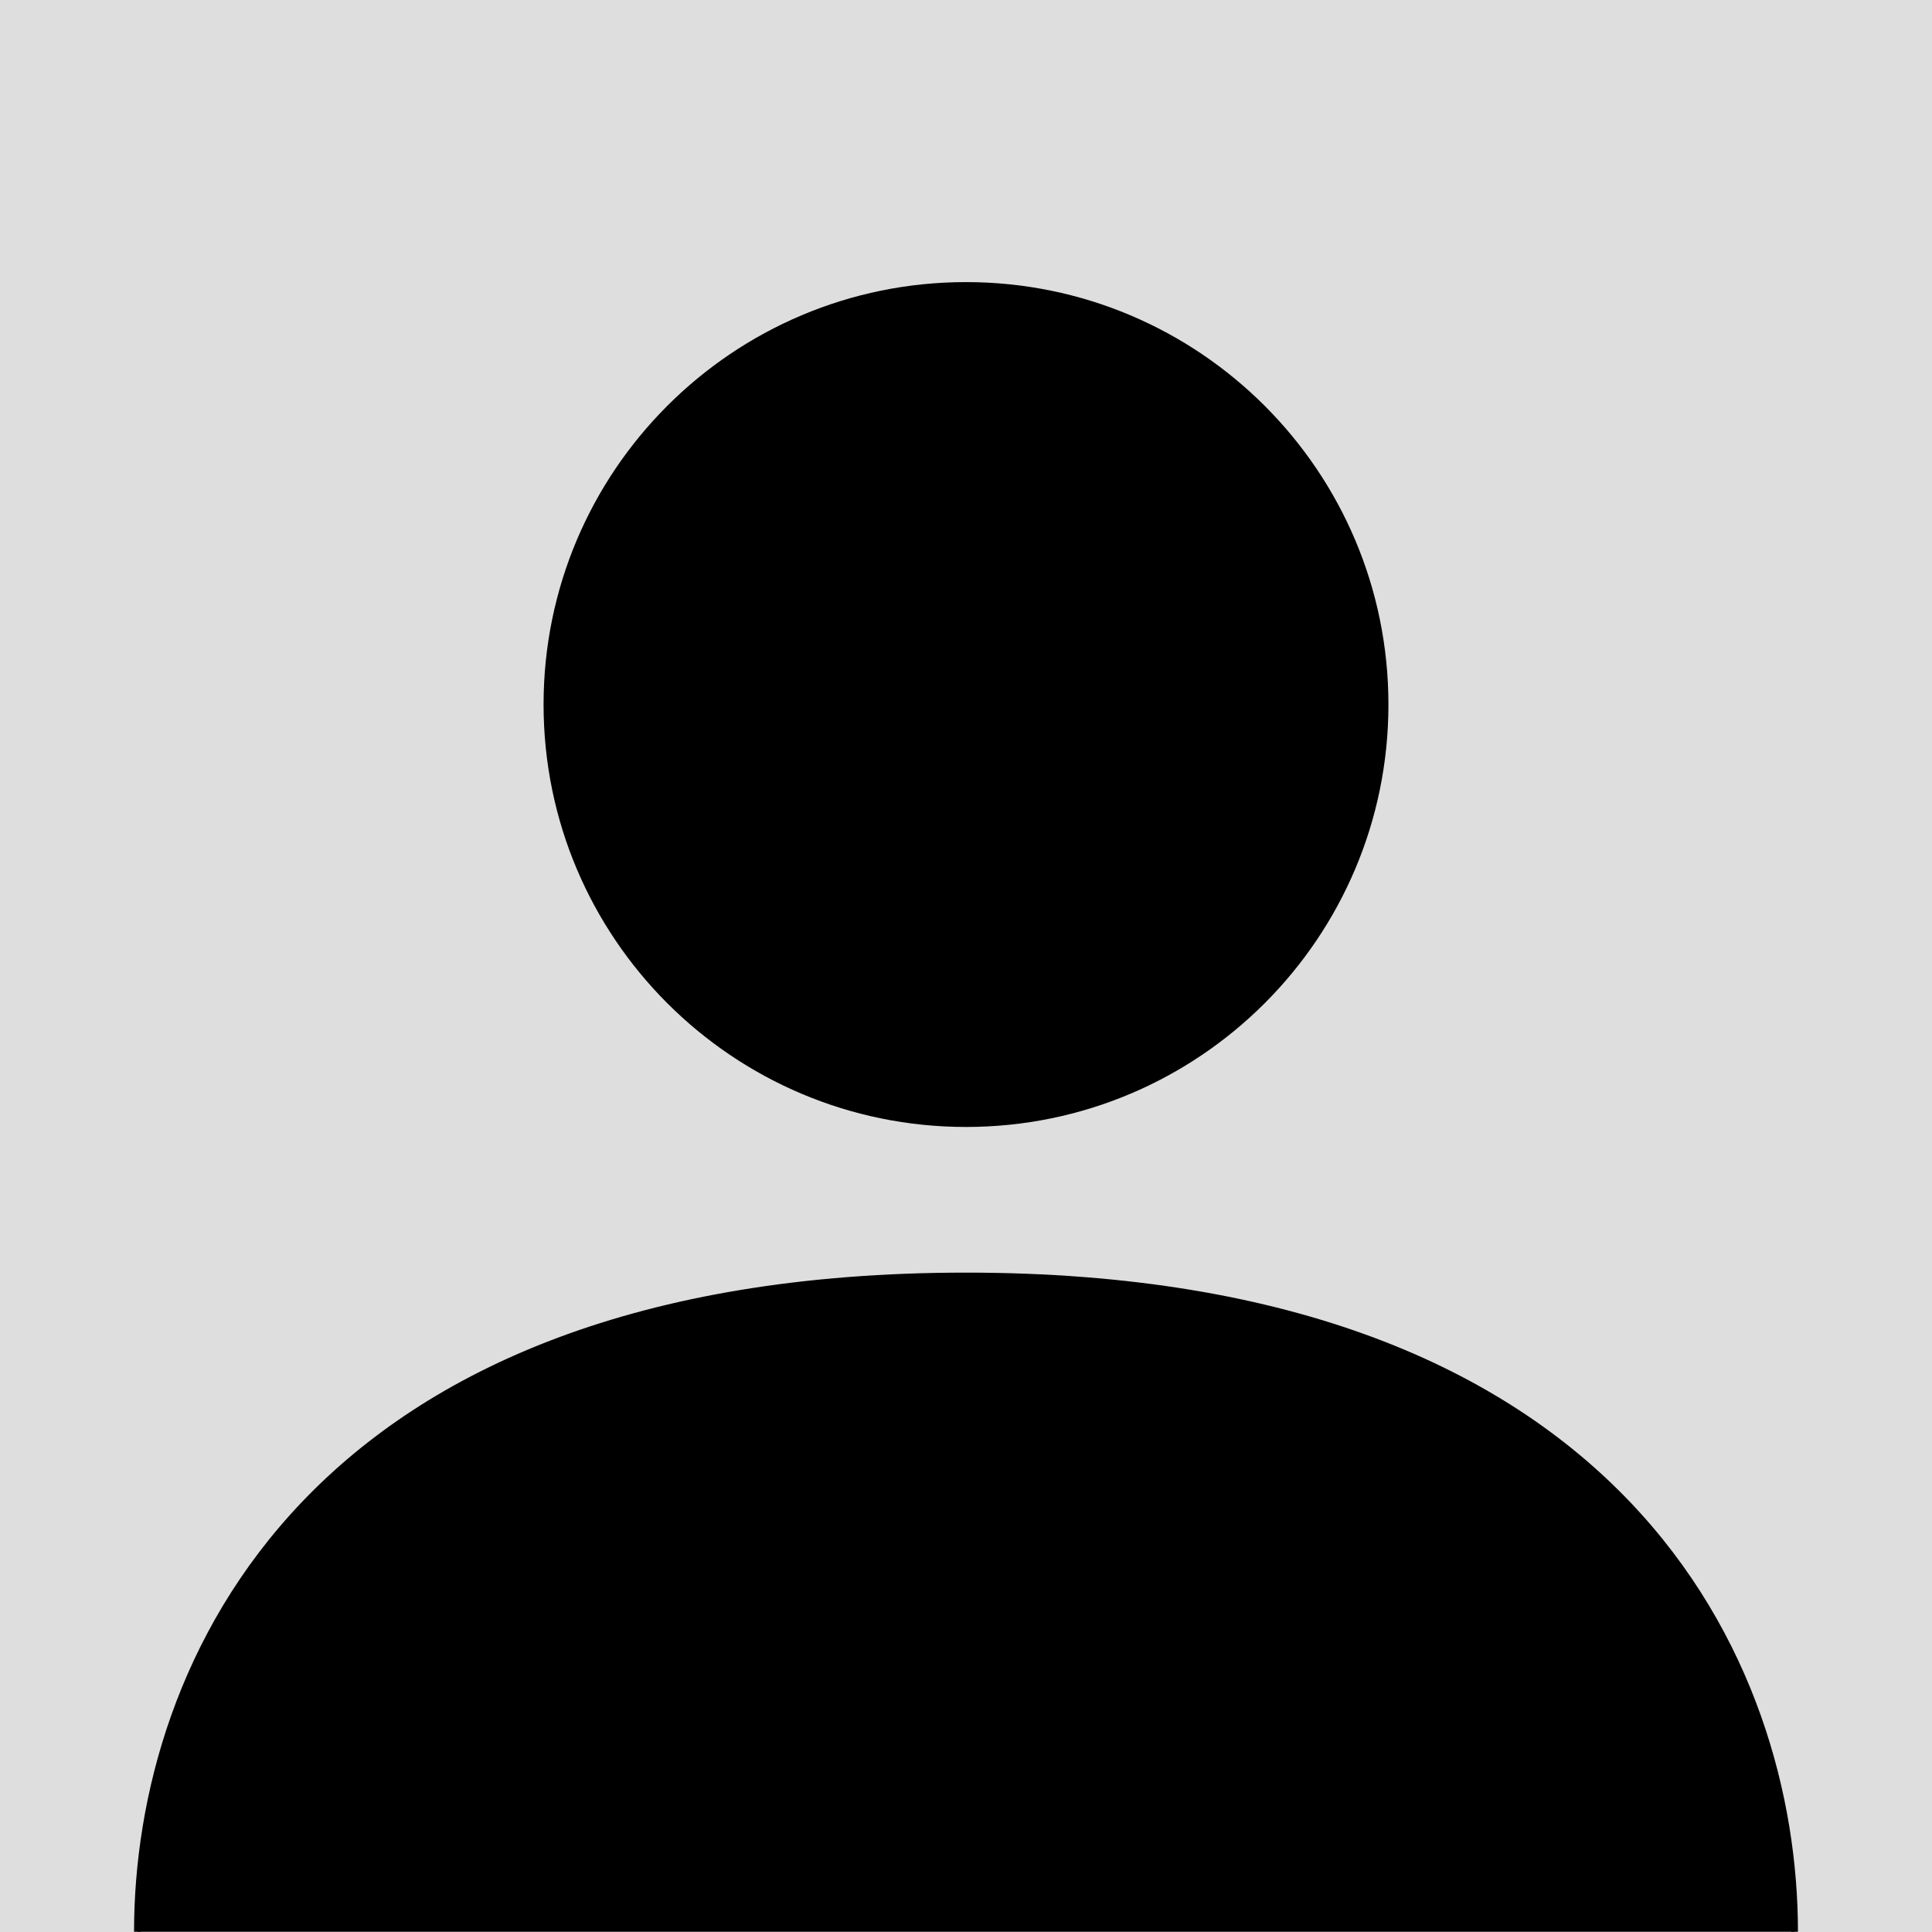
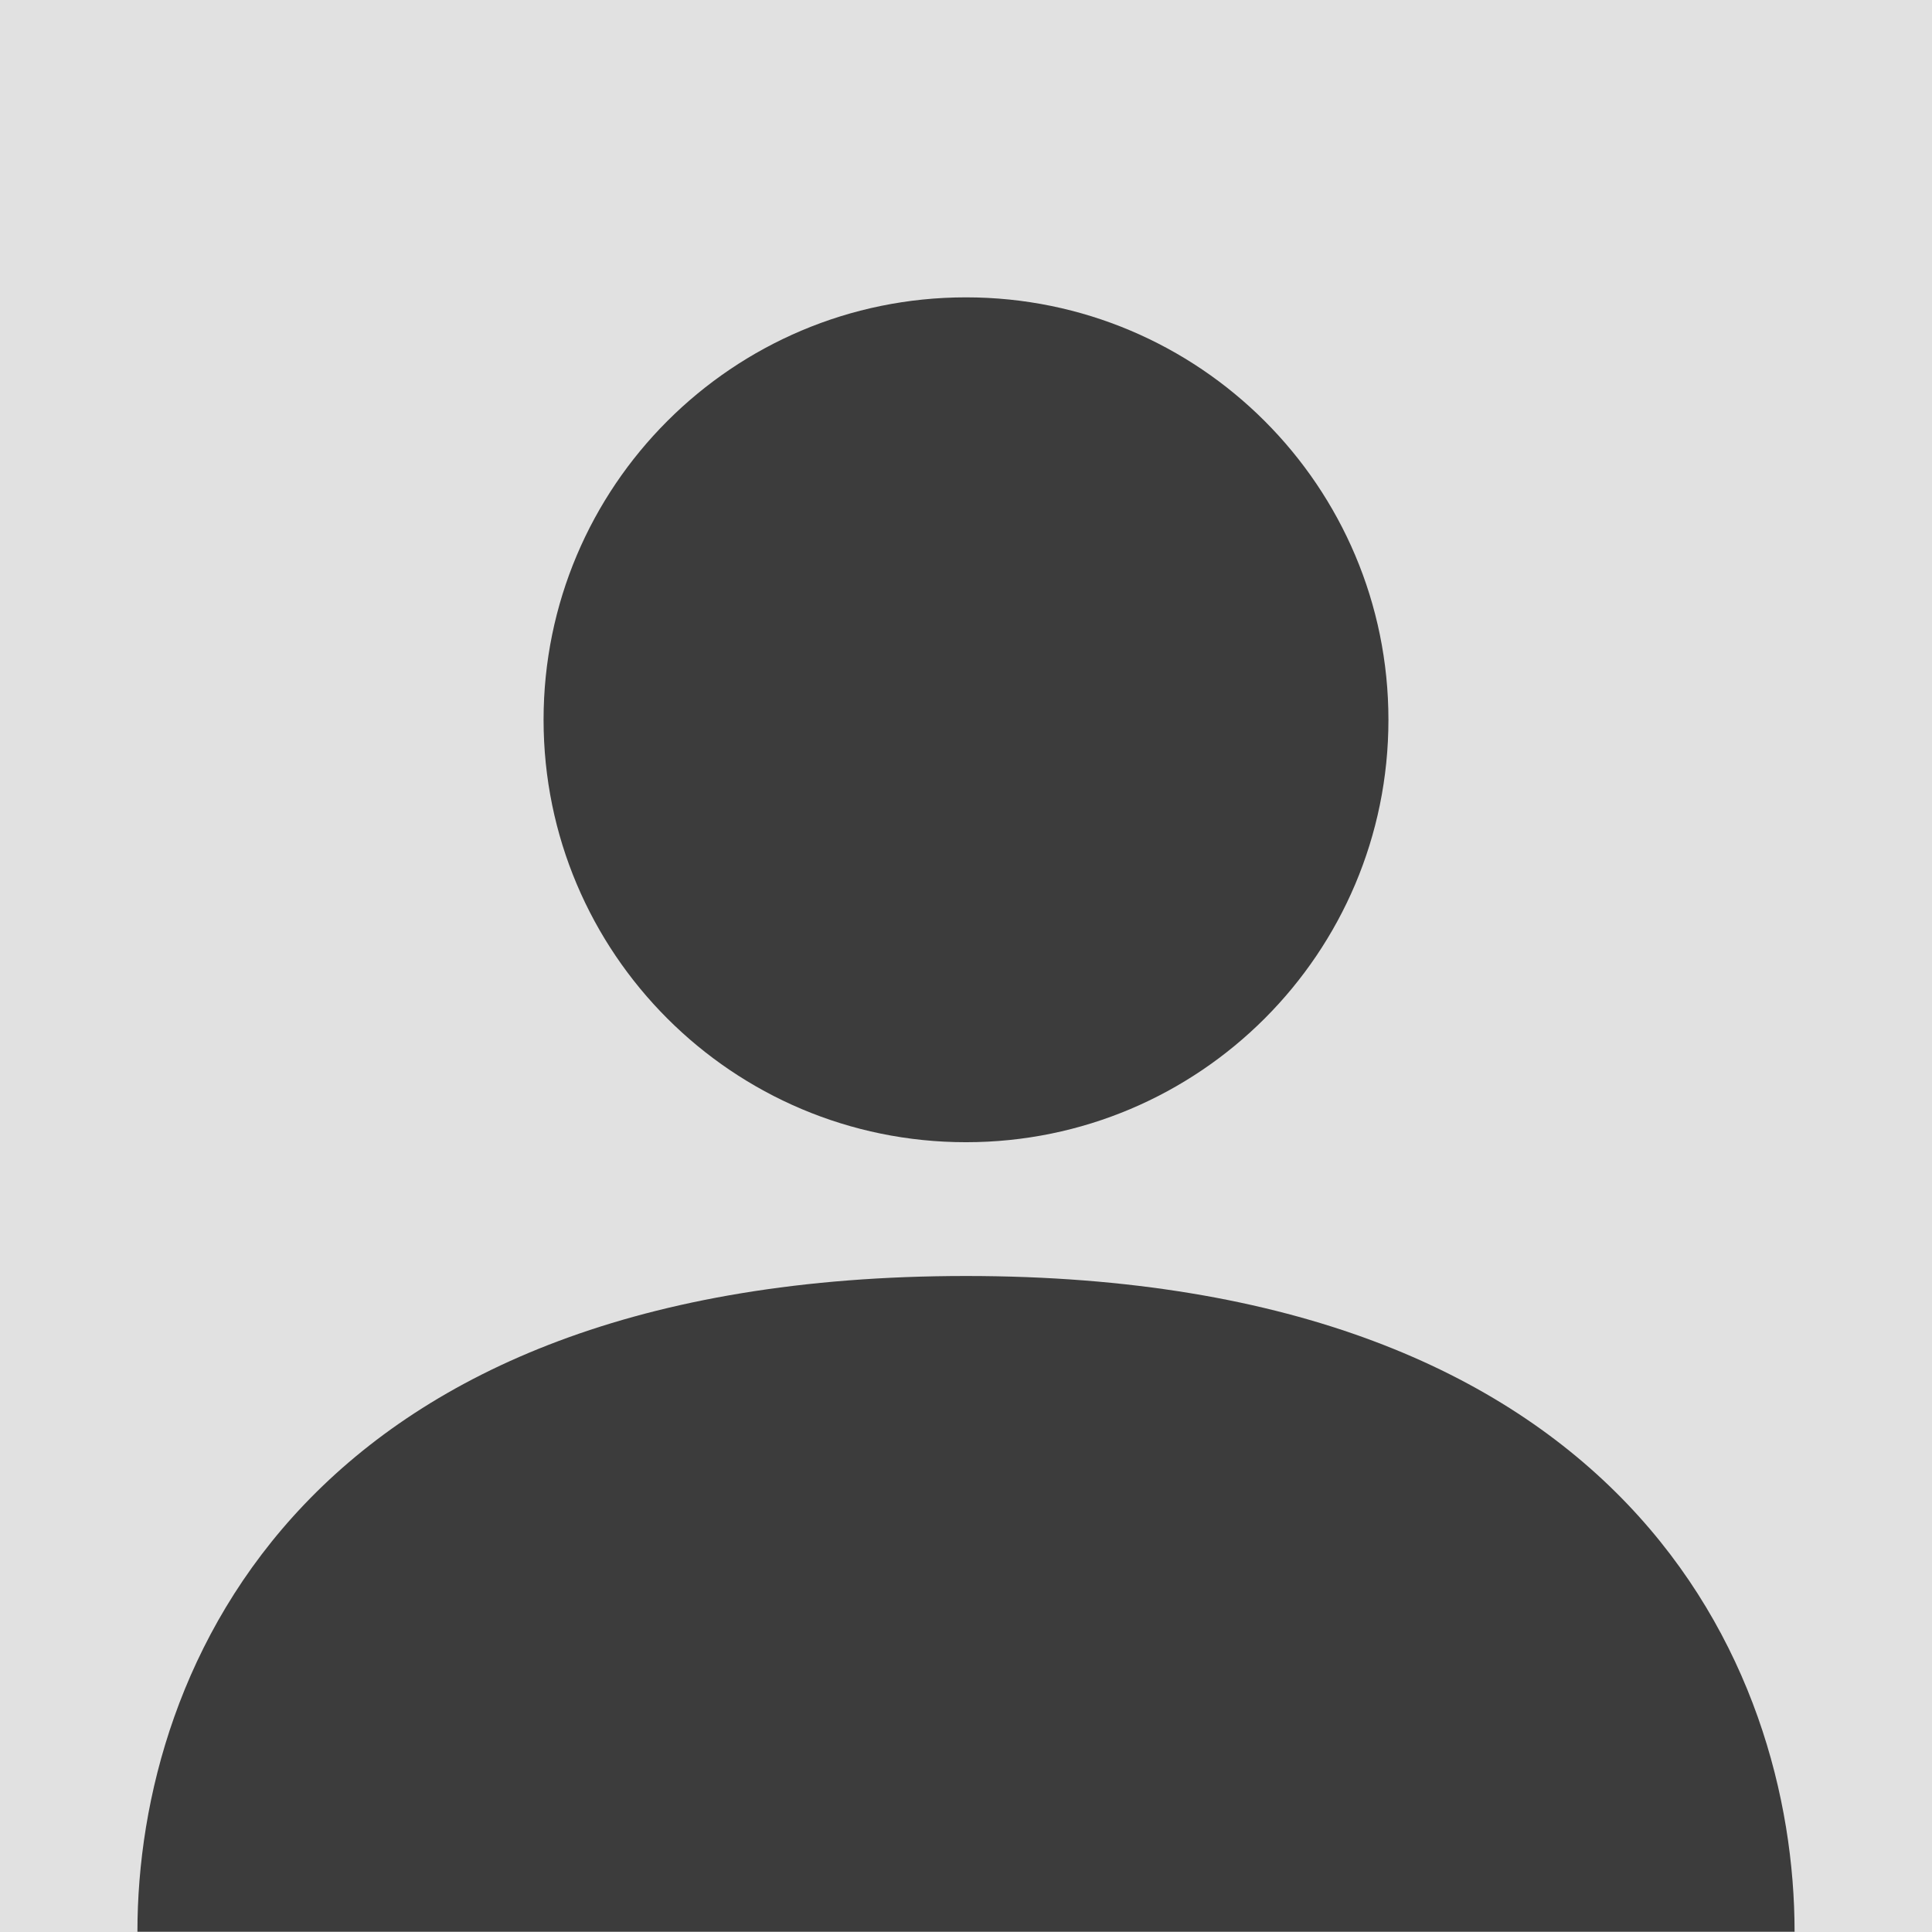
<svg xmlns="http://www.w3.org/2000/svg" width="256" height="256" viewBox="0 0 256 256" id="svg2" version="1.1">
  <defs id="defs4" />
  <g id="layer1" transform="translate(0,-796.3622)">
-     <rect style="opacity:1;fill:#dedede;fill-opacity:1;fill-rule:nonzero;stroke:none;stroke-width:3;stroke-linecap:butt;stroke-linejoin:miter;stroke-miterlimit:4;stroke-dasharray:none;stroke-dashoffset:0;stroke-opacity:1" id="rect4136" width="256" height="256" x="0" y="796.362" />
-     <circle style="opacity:1;fill:#000000;fill-opacity:1;fill-rule:nonzero;stroke:none;stroke-width:3;stroke-linecap:butt;stroke-linejoin:miter;stroke-miterlimit:4;stroke-dasharray:none;stroke-dashoffset:0;stroke-opacity:1" id="path4149" cx="128" cy="889.716" r="55.974" />
-     <path style="fill:#000000;fill-opacity:1;fill-rule:evenodd;stroke:#000000;stroke-width:0.894px;stroke-linecap:butt;stroke-linejoin:miter;stroke-opacity:1" d="m 237.791,1052.328 c 0,-35.321 -22.538,-86.89 -109.791,-86.89 -87.253,0 -109.791,51.57 -109.791,86.89" id="path4153" />
+     <rect style="opacity:1;fill:#e1e1e1;fill-opacity:1;fill-rule:nonzero;stroke:none;stroke-width:3;stroke-linecap:butt;stroke-linejoin:miter;stroke-miterlimit:4;stroke-dasharray:none;stroke-dashoffset:0;stroke-opacity:1" id="rect4136" width="256" height="256" x="0" y="796.362" />
+     <circle style="opacity:1;fill:#3c3c3c;fill-opacity:1;fill-rule:nonzero;stroke:none;stroke-width:3;stroke-linecap:butt;stroke-linejoin:miter;stroke-miterlimit:4;stroke-dasharray:none;stroke-dashoffset:0;stroke-opacity:1" id="path4149" cx="128" cy="891.737" r="55.974" />
+     <path style="fill:#3c3c3c;fill-opacity:1;fill-rule:evenodd;stroke:none;stroke-width:0.894px;stroke-linecap:butt;stroke-linejoin:miter;stroke-opacity:1" d="m 237.791,1052.328 c 0,-35.321 -22.538,-86.89 -109.791,-86.89 -87.253,0 -109.791,51.57 -109.791,86.89" id="path4153" />
  </g>
</svg>
